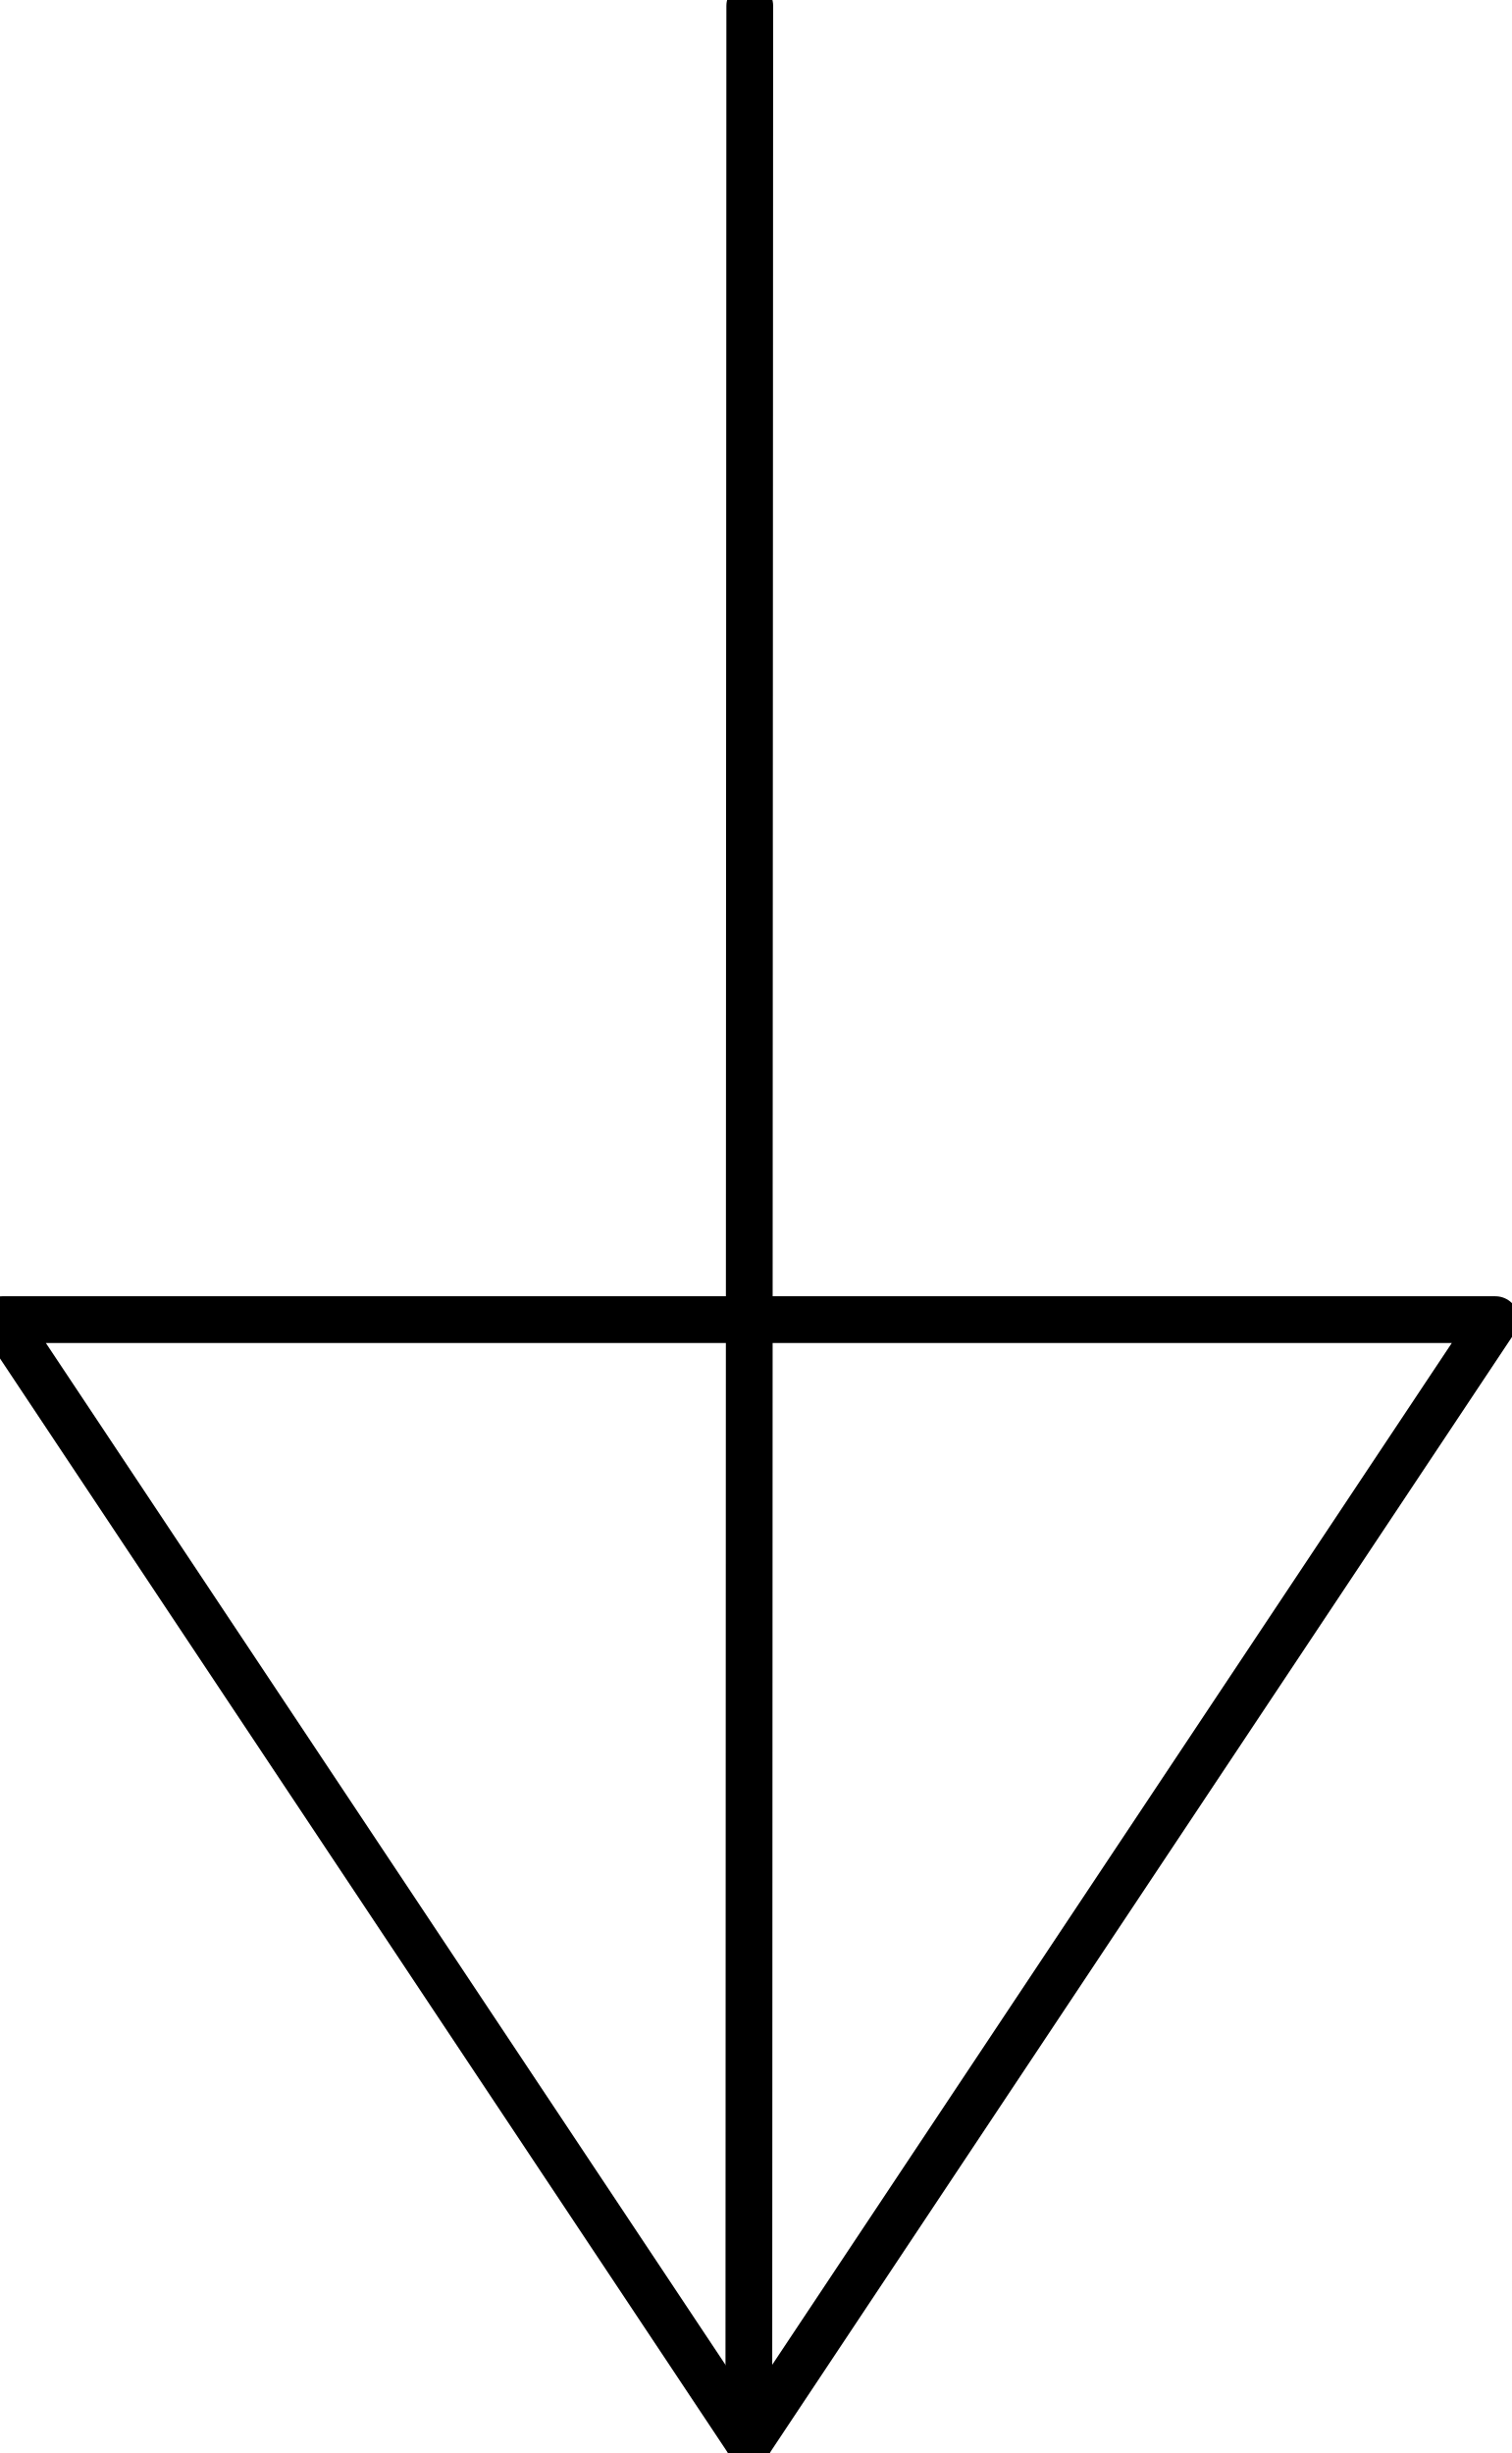
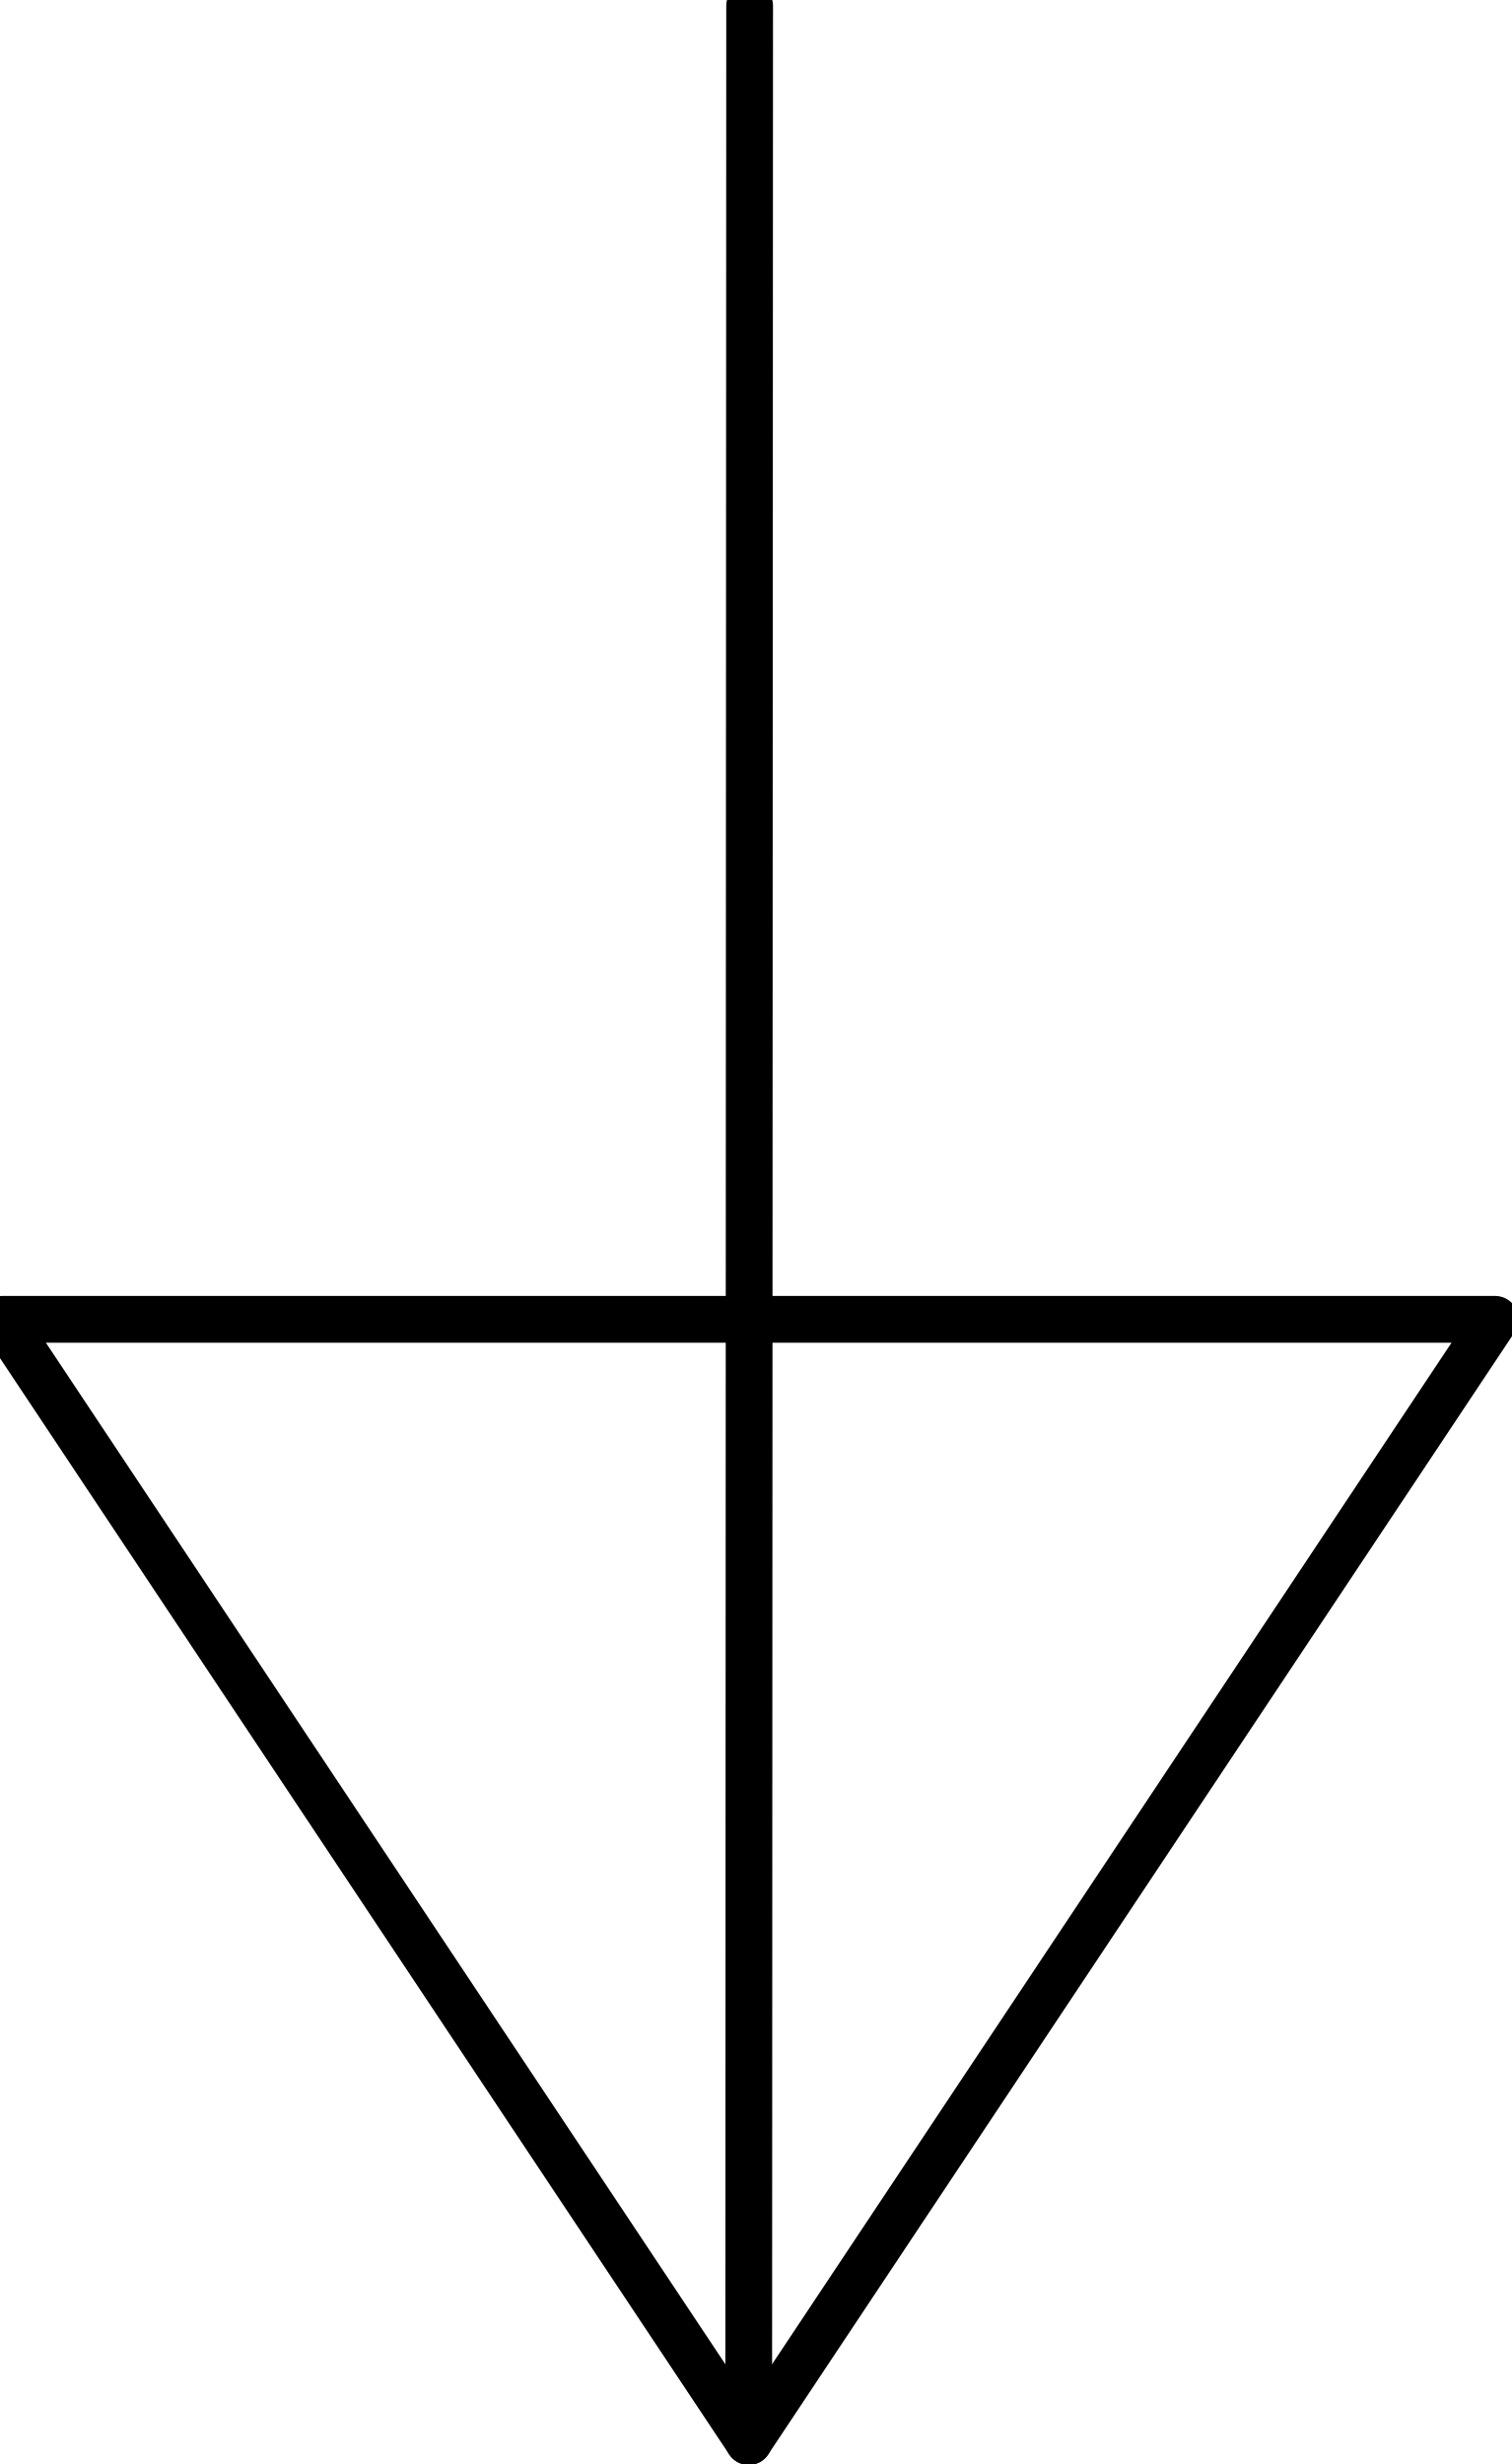
- <svg xmlns="http://www.w3.org/2000/svg" version="1.1" width="34.207mm" height="55.52mm" viewBox="-0.031 -0.031 8.081 13.116">
+ <svg xmlns="http://www.w3.org/2000/svg" version="1.1" width="34.207mm" height="55.783mm" viewBox="-0.031 -0.031 8.081 13.178">
  <defs vector-effect="non-scaling-stroke" />
  <g>
    <g id="cell-8uyT9o6ulhcmQd7HJZjx-11" layer="Symbol">
      <path d="M3.973 13.027L3.978 0" fill="none" stroke="rgb(0, 0, 0)" stroke-miterlimit="10" pointer-events="stroke" stroke-width="0.25" stroke-linecap="round" stroke-linejoin="round" />
    </g>
    <g id="cell-8uyT9o6ulhcmQd7HJZjx-10" layer="Symbol">
      <path d="M7.965 7.025L3.973 13.027-0.019 7.025Z" fill="none" stroke="rgb(0, 0, 0)" stroke-miterlimit="10" pointer-events="all" stroke-width="0.25" stroke-linecap="round" stroke-linejoin="round" />
    </g>
  </g>
</svg>
